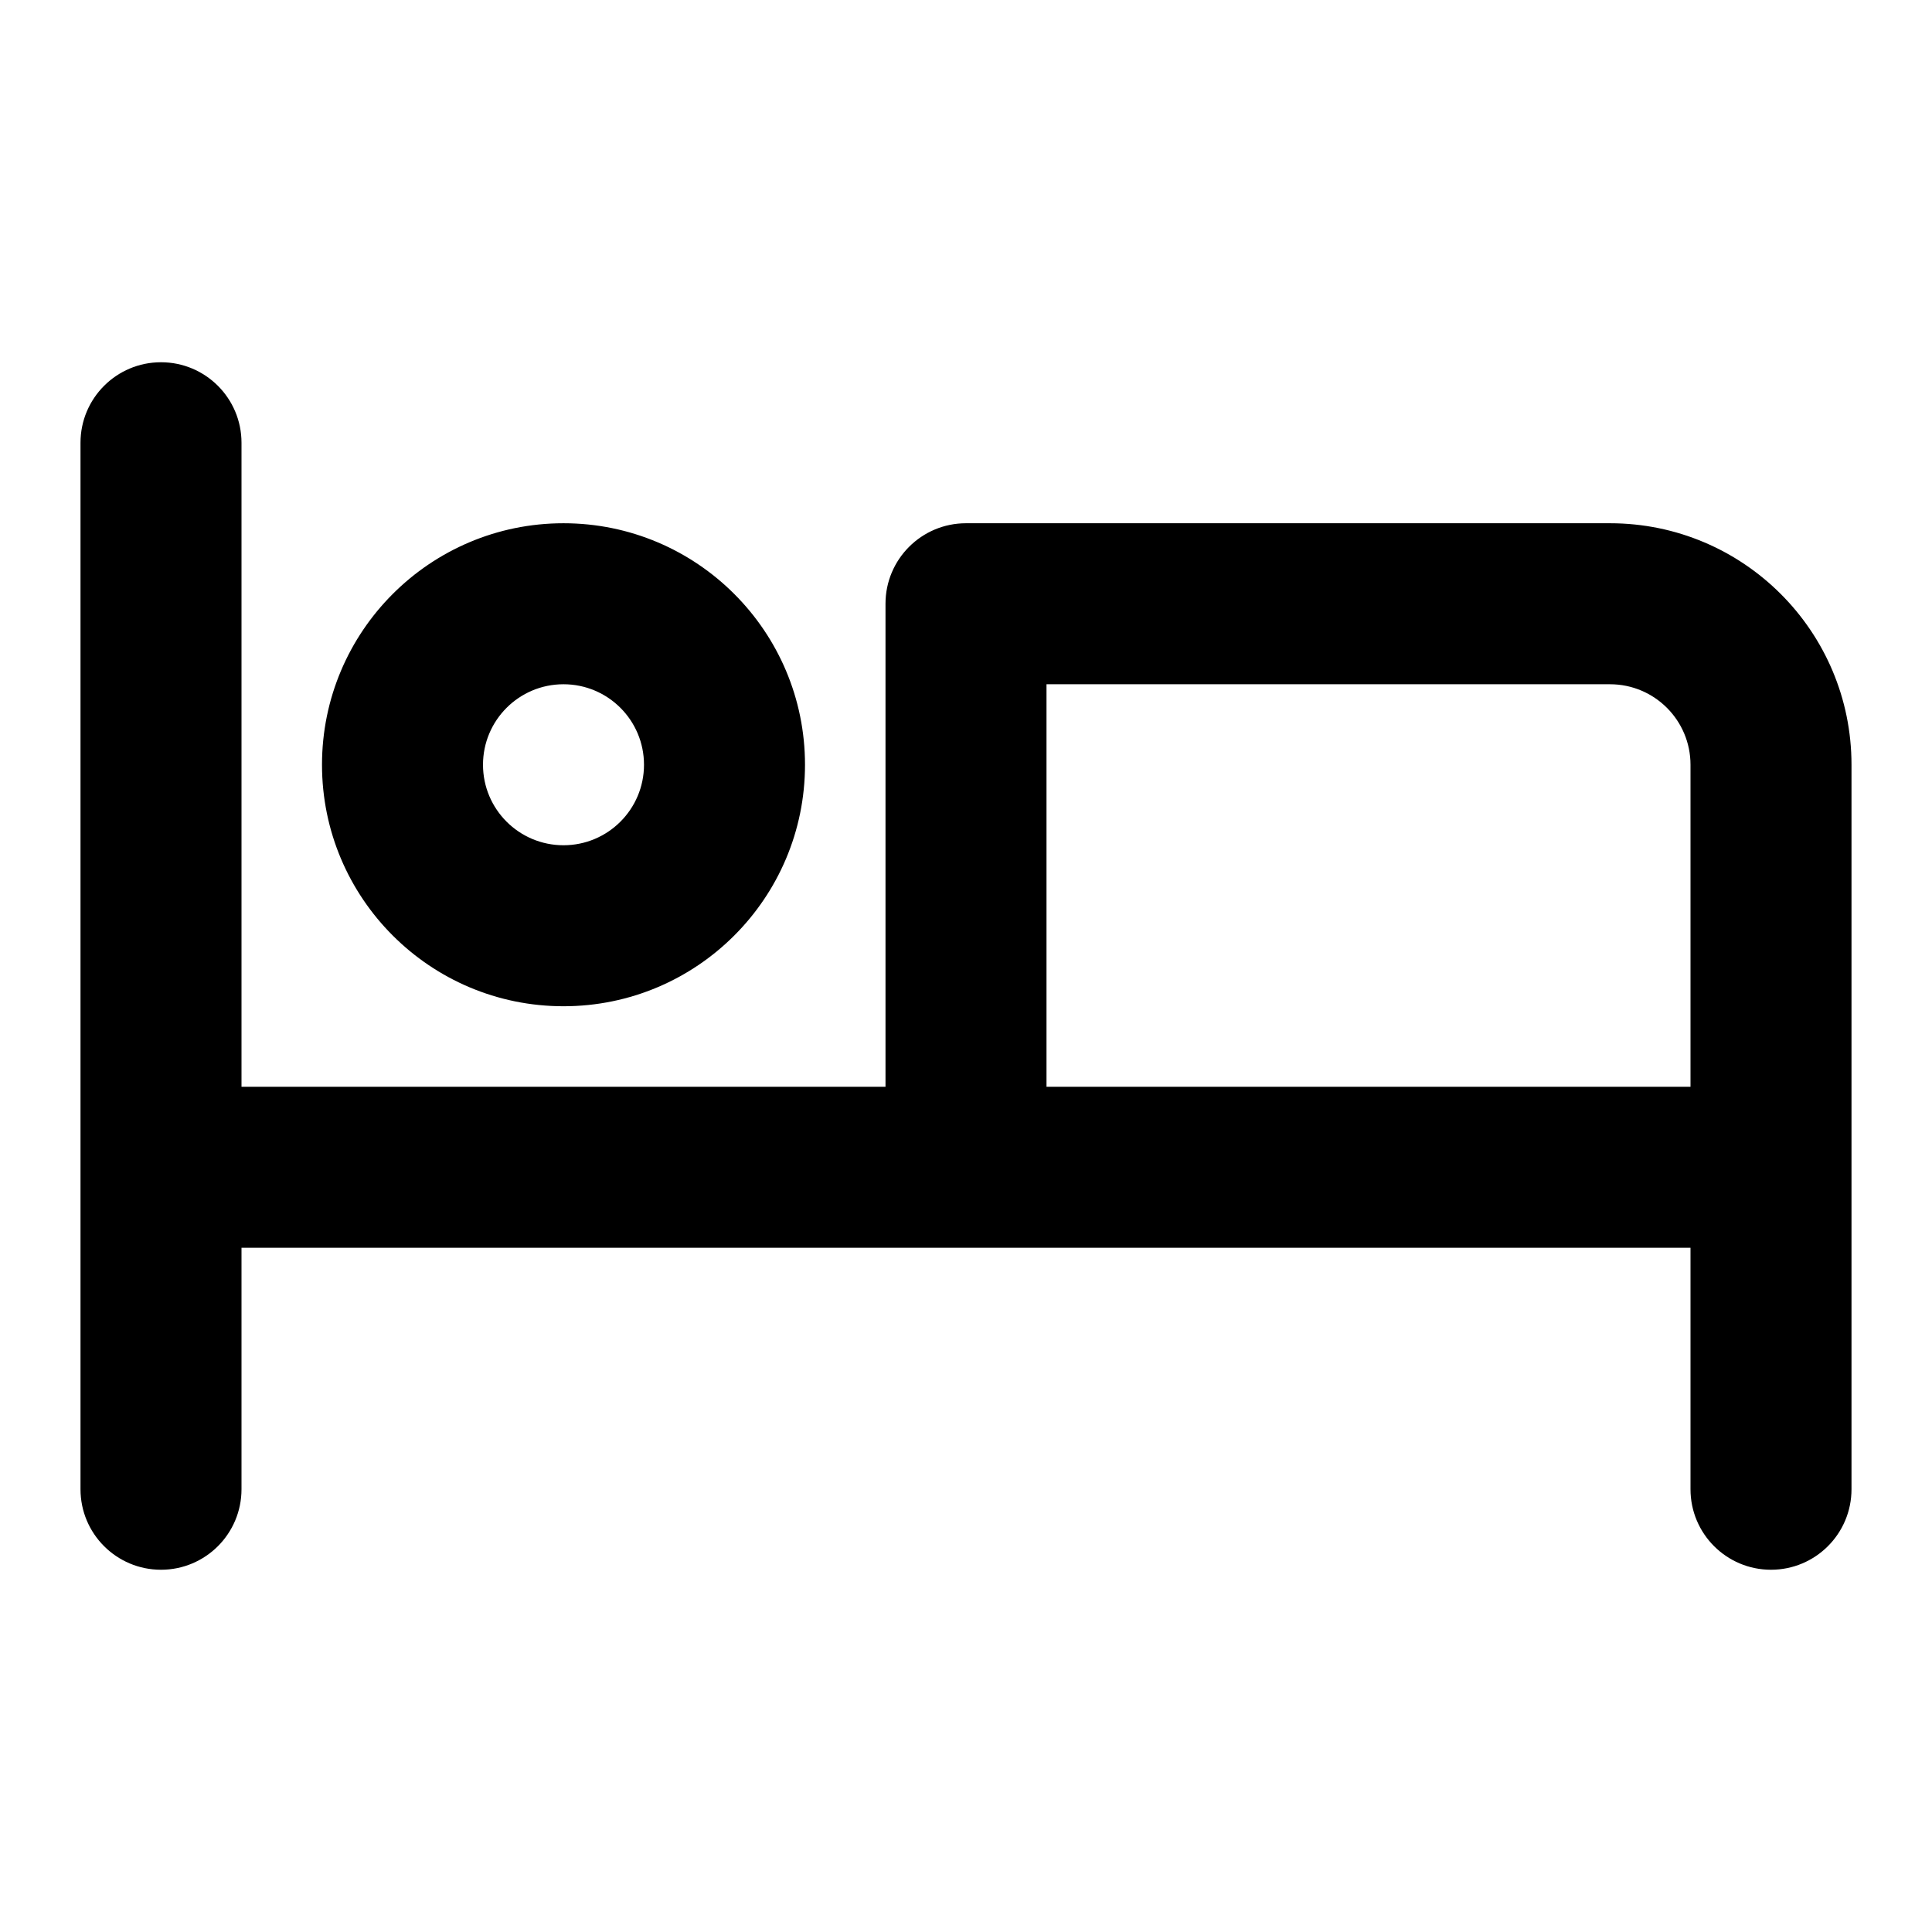
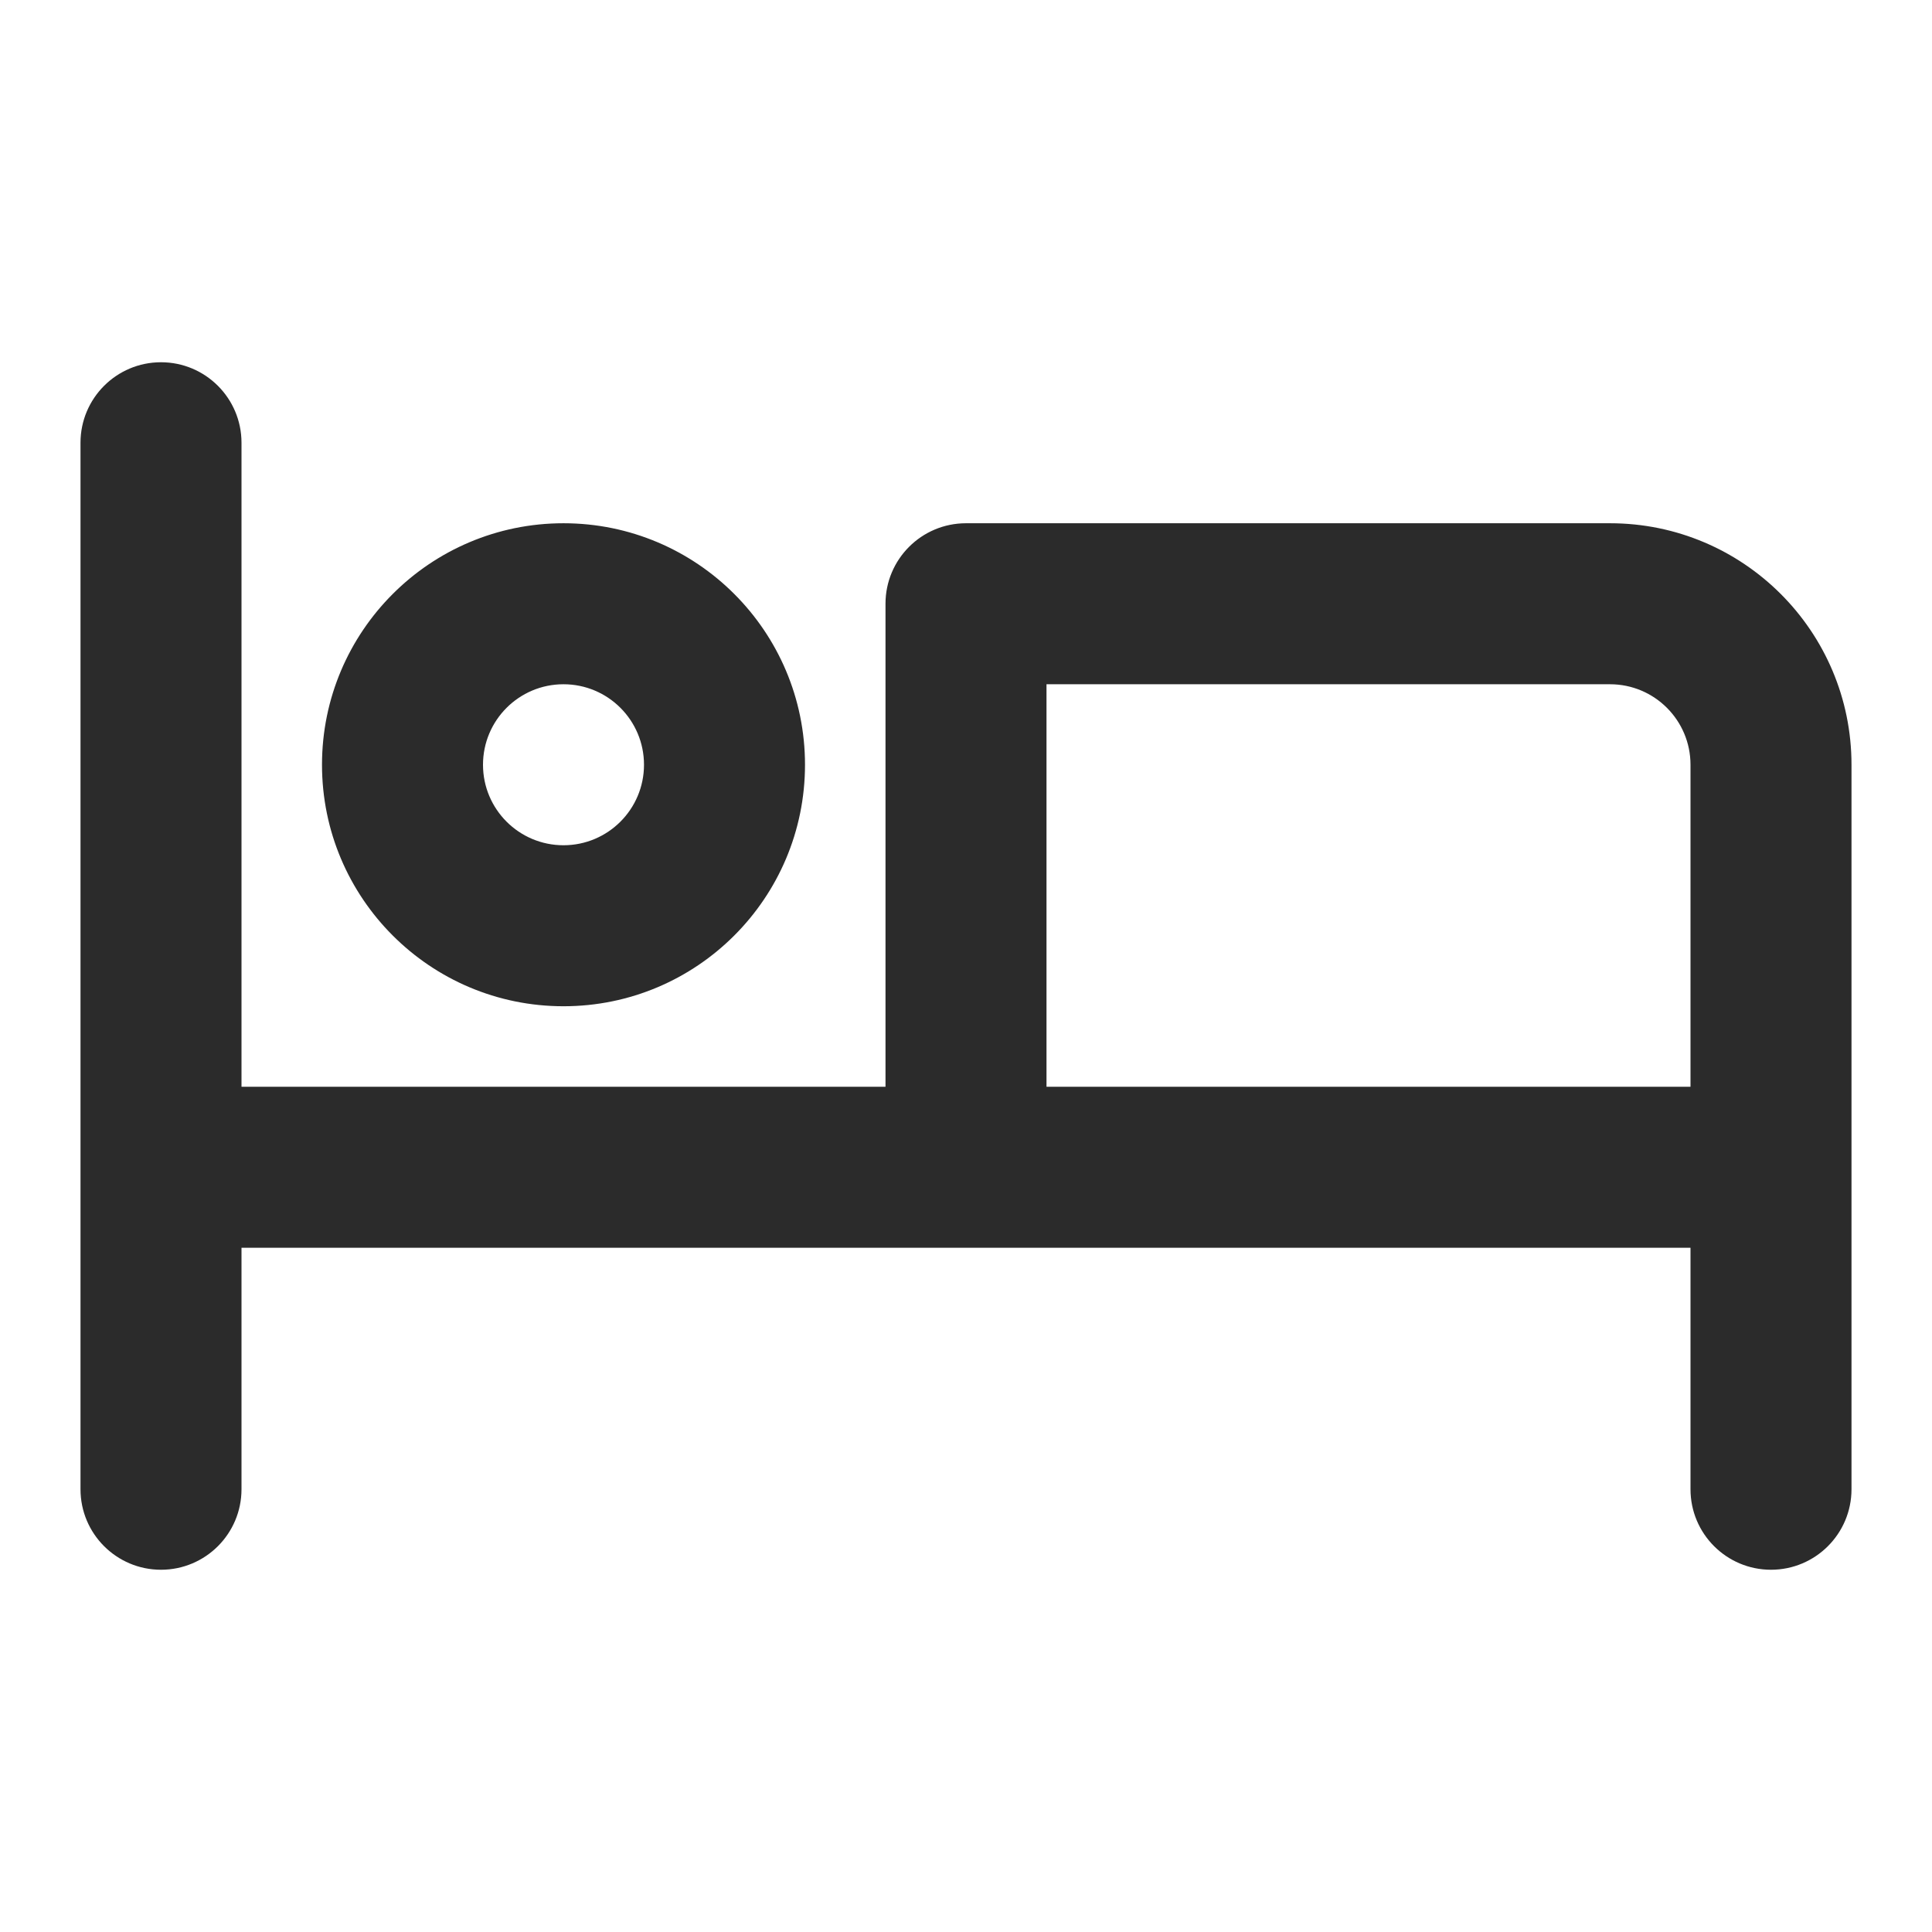
- <svg xmlns="http://www.w3.org/2000/svg" viewBox="0 0 24 24">
+ <svg xmlns="http://www.w3.org/2000/svg" viewBox="0 0 24 24" color="#2b2b2b">
  <path d="M7,12.5a3,3,0,1,0-3-3A3,3,0,0,0,7,12.5Zm0-4a1,1,0,1,1-1,1A1,1,0,0,1,7,8.5Zm13-2H12a1,1,0,0,0-1,1v6H3v-8a1,1,0,0,0-2,0v13a1,1,0,0,0,2,0v-3H21v3a1,1,0,0,0,2,0v-9A3,3,0,0,0,20,6.5Zm1,7H13v-5h7a1,1,0,0,1,1,1Z" fill="currentColor" />
</svg>
